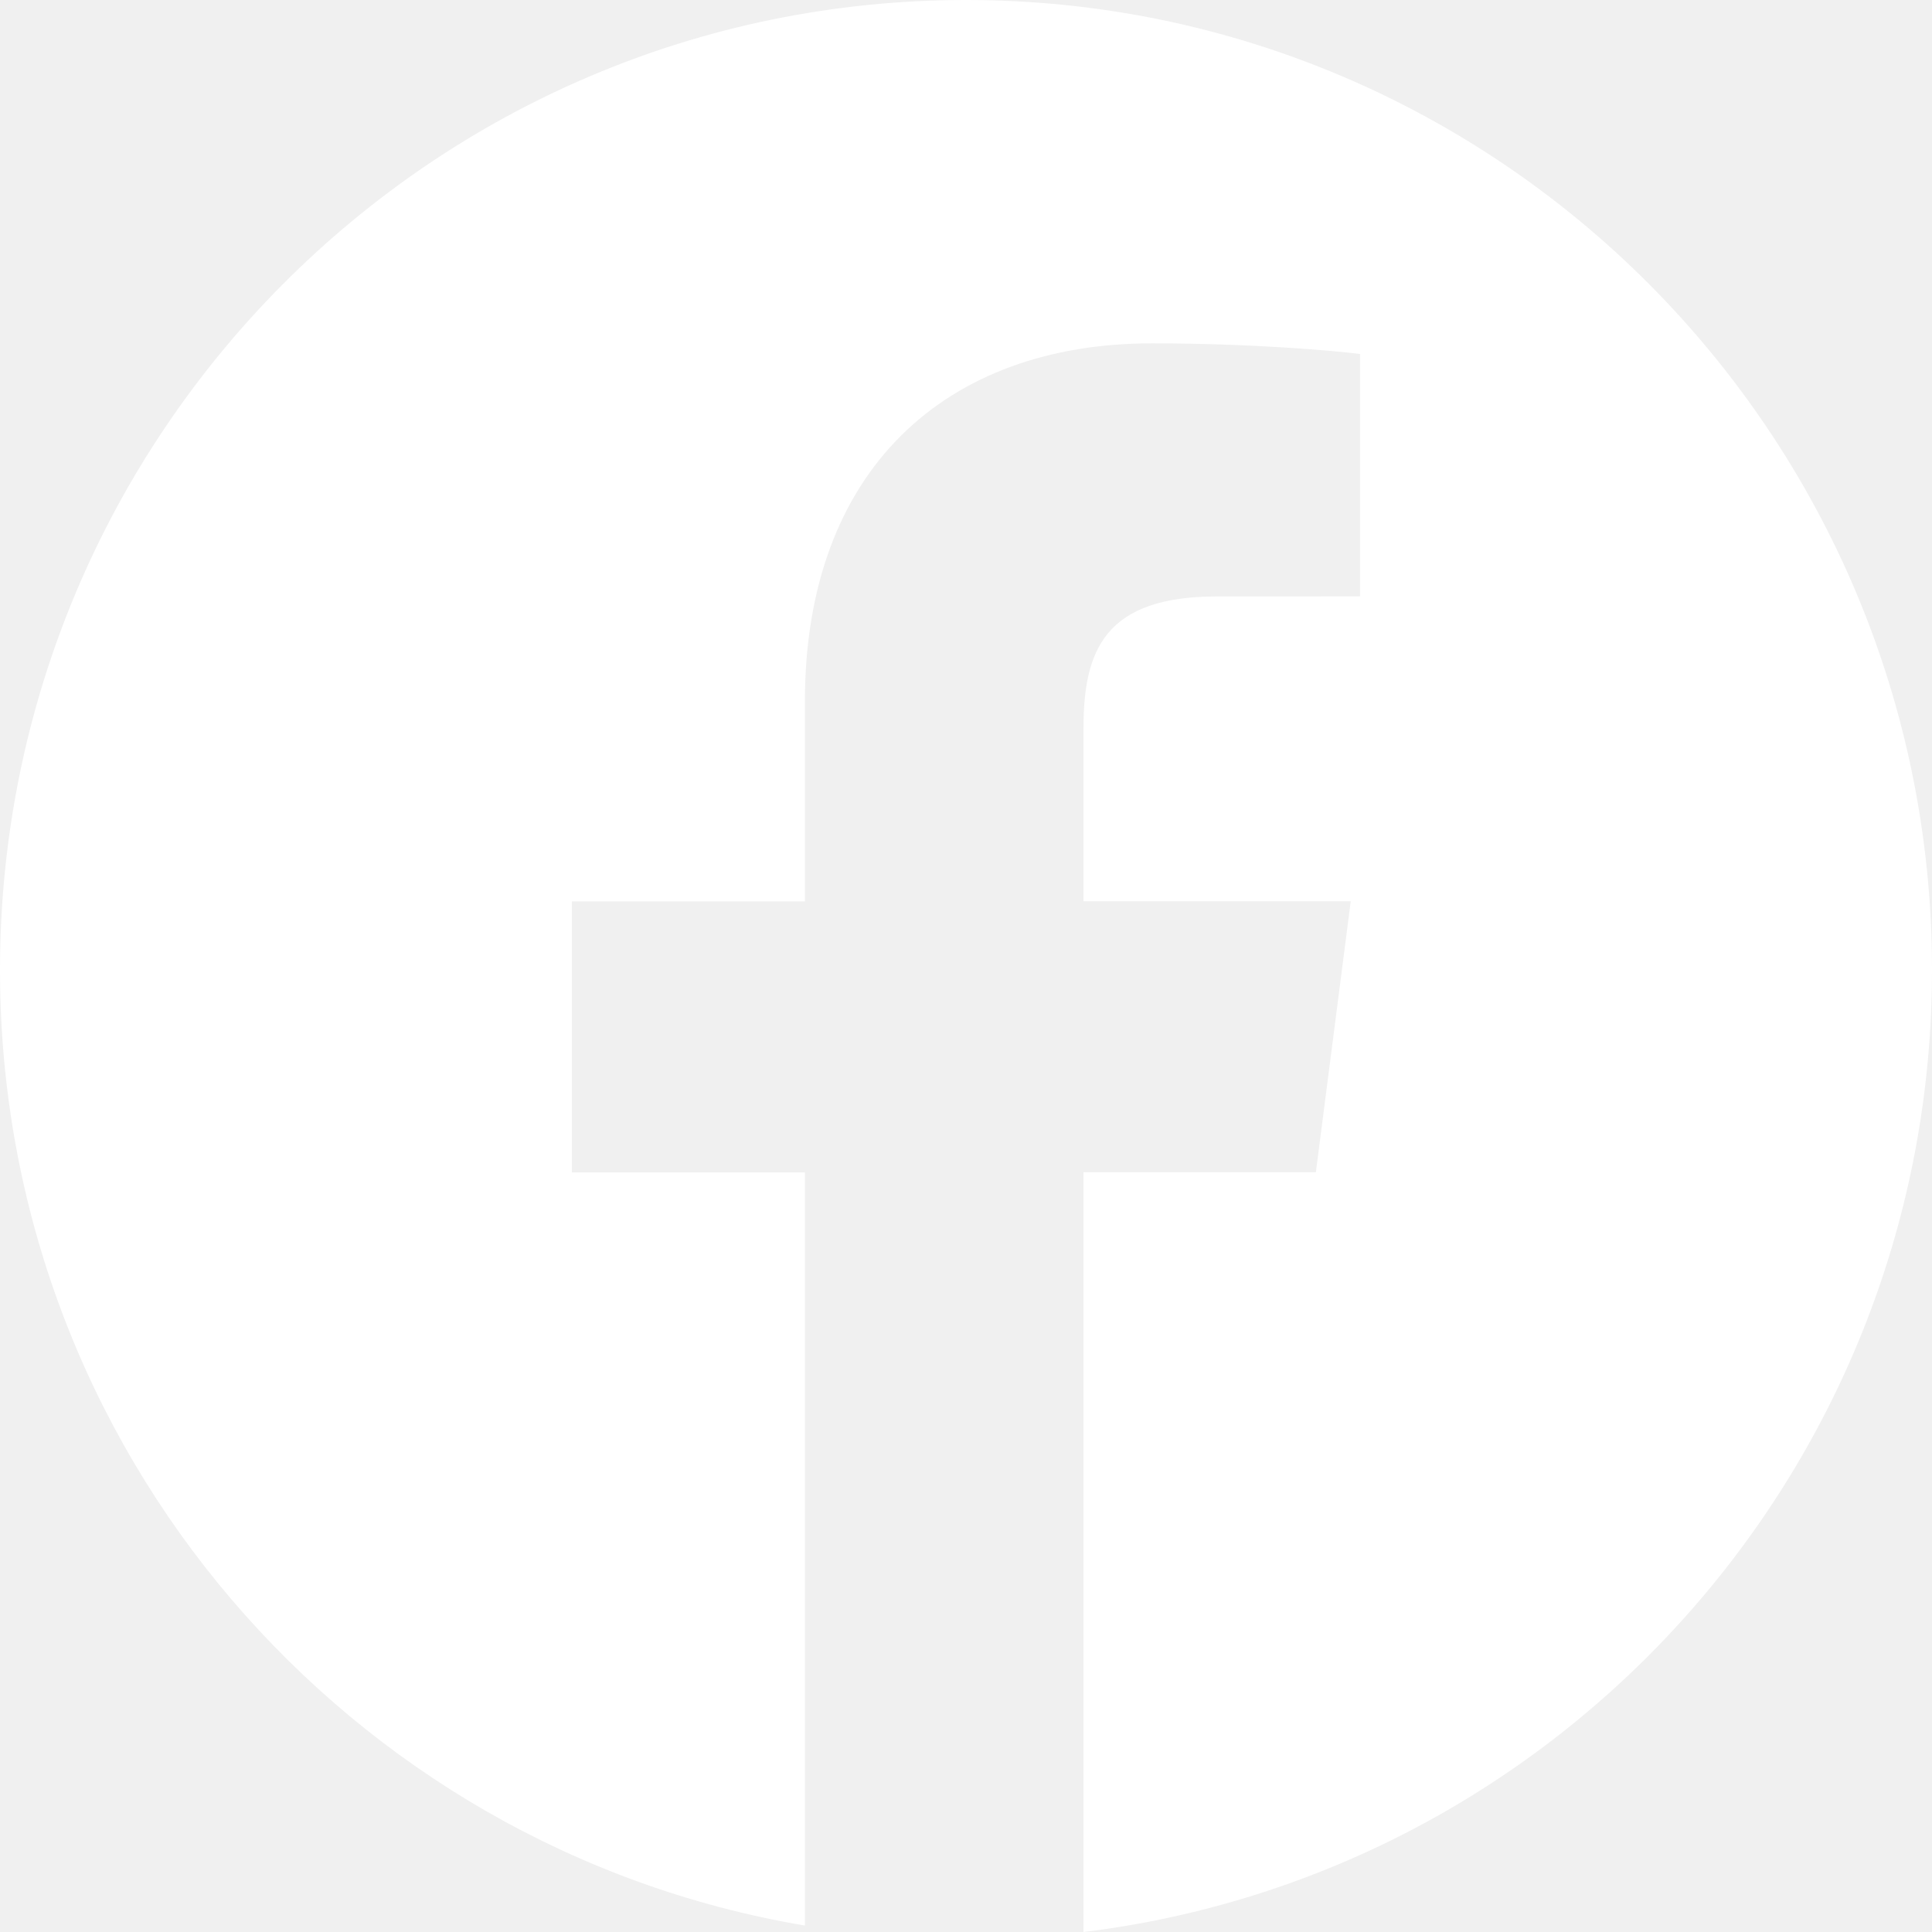
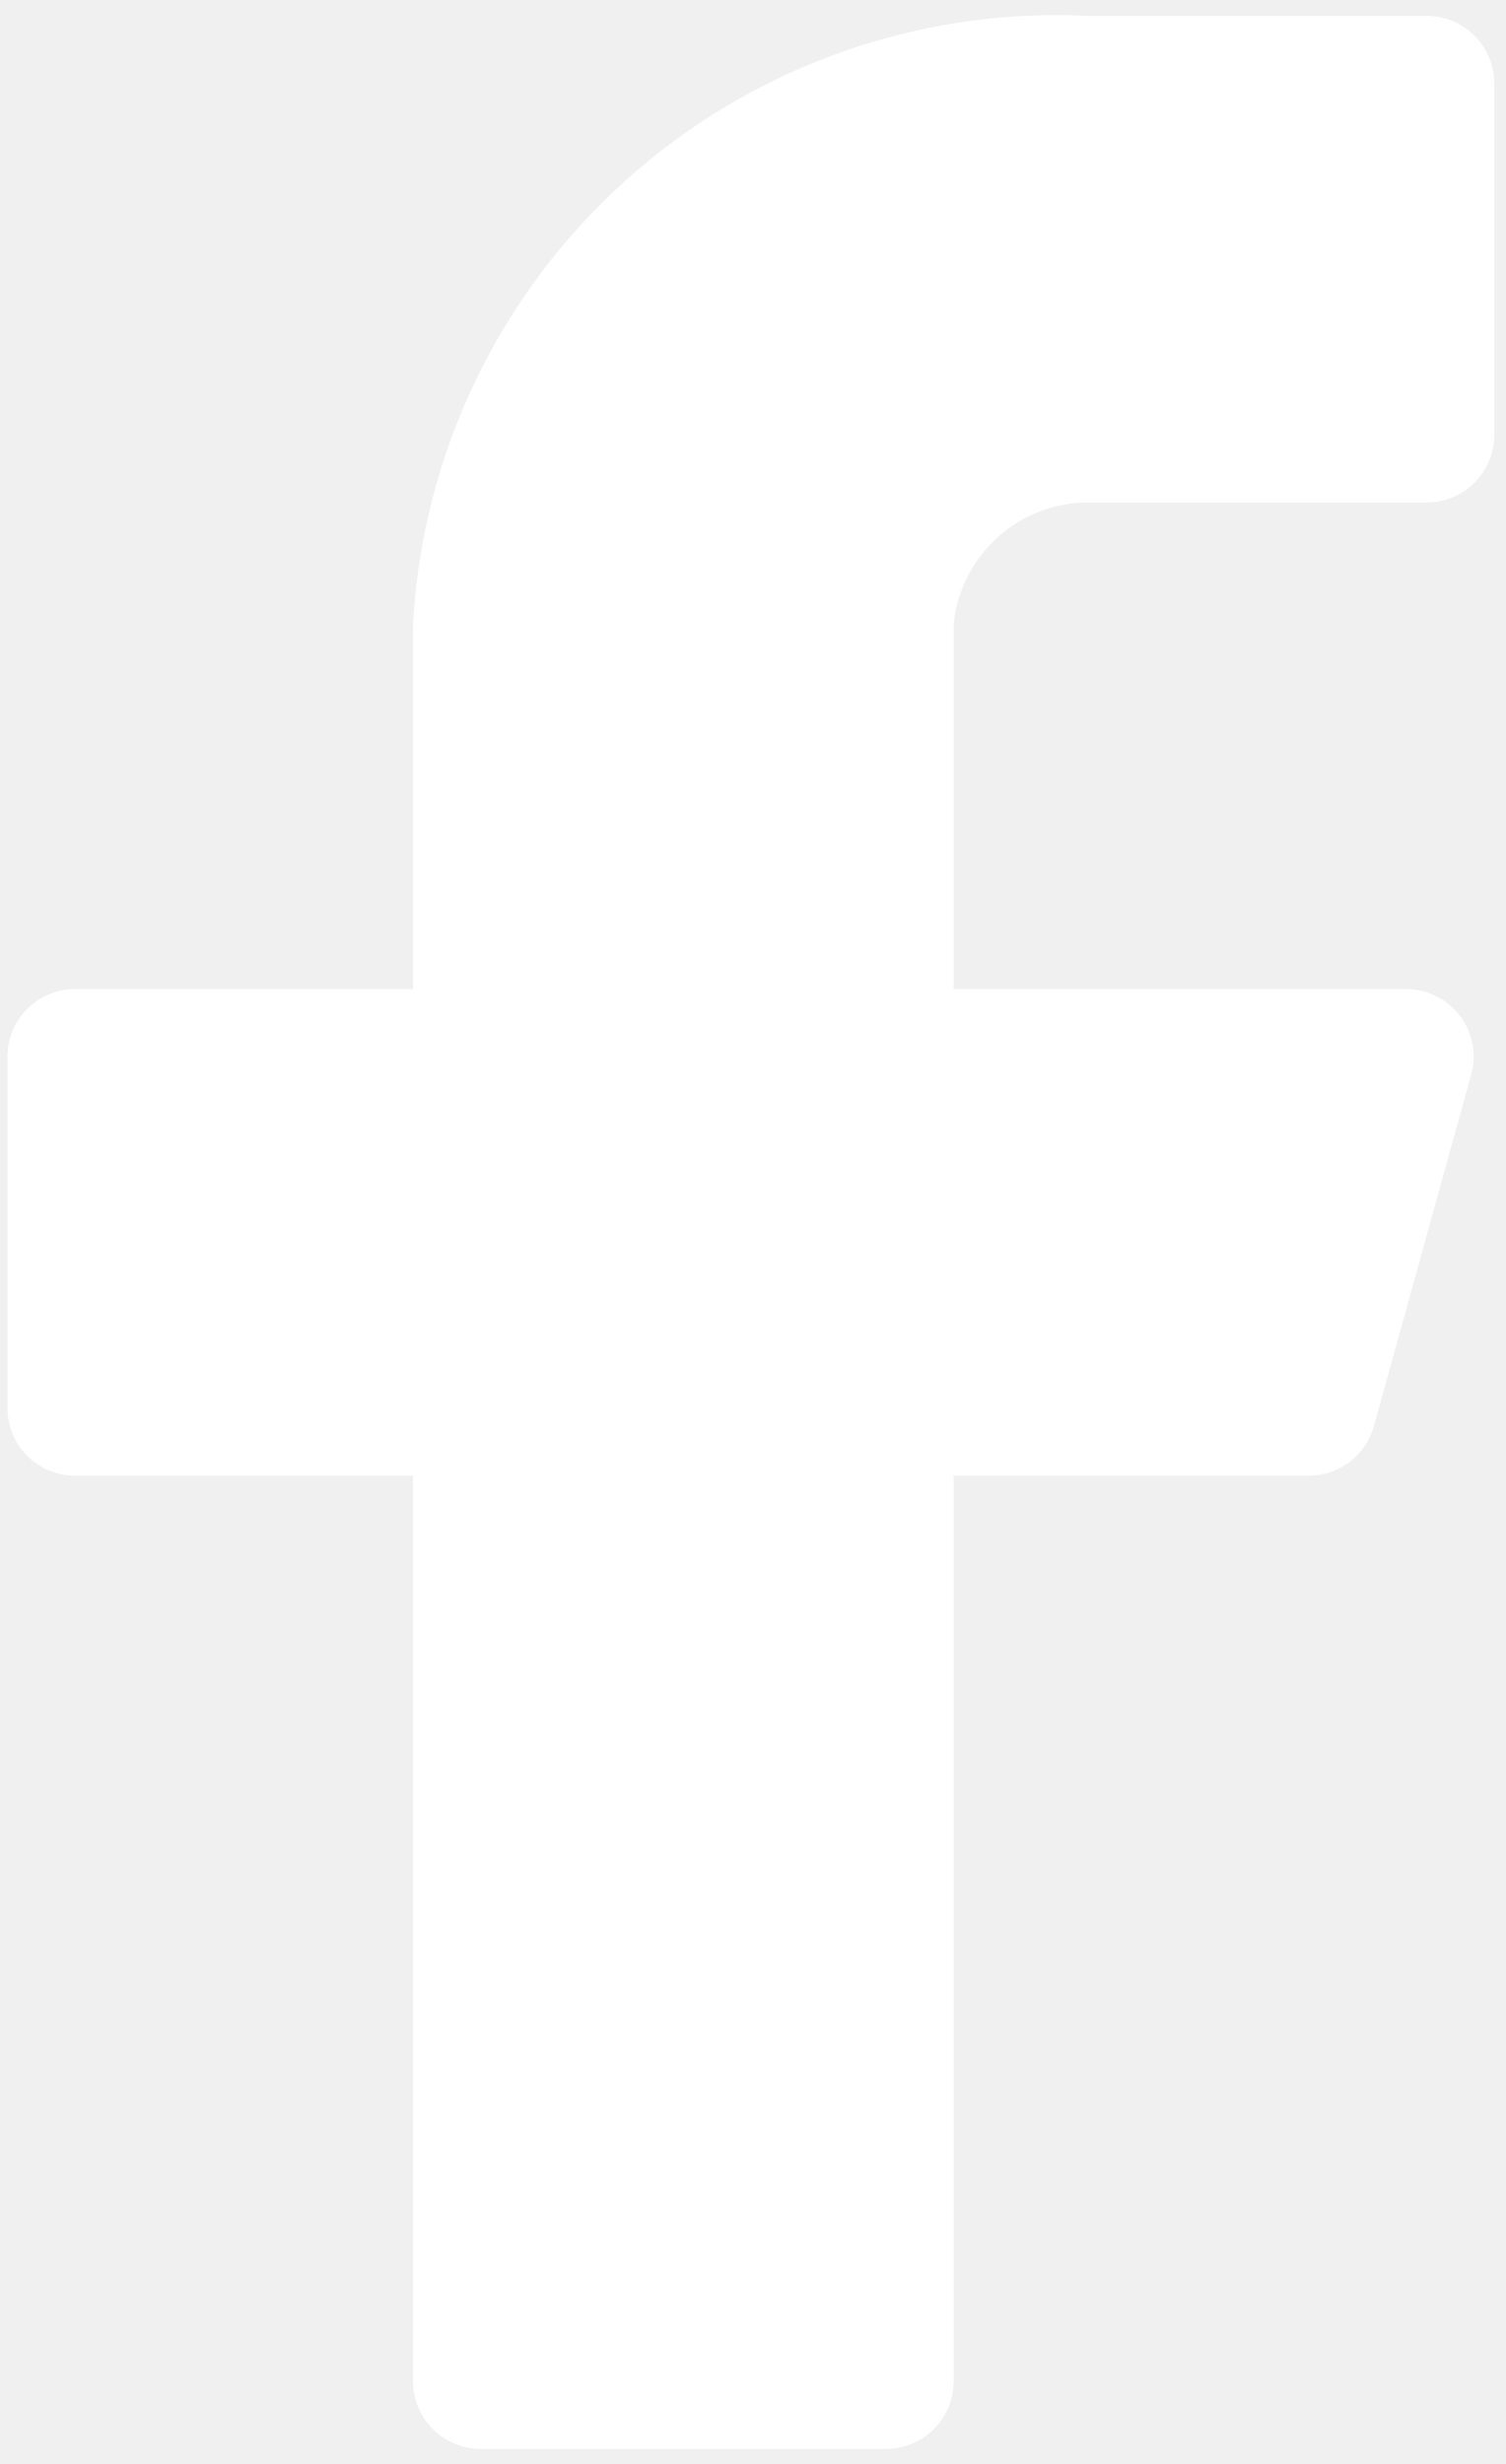
- <svg xmlns="http://www.w3.org/2000/svg" width="21" height="21" viewBox="0 0 21 21" fill="none">
-   <path d="M10.5 0C4.701 0 0 4.721 0 10.544C0 15.767 3.785 20.092 8.749 20.93V12.744H6.216V9.798H8.749V7.626C8.749 5.106 10.282 3.732 12.521 3.732C13.593 3.732 14.515 3.812 14.783 3.848V6.482L13.229 6.483C12.012 6.483 11.777 7.064 11.777 7.916V9.796H14.682L14.303 12.742H11.777V21C16.972 20.365 21 15.93 21 10.541C21 4.721 16.299 0 10.5 0Z" fill="white" />
+ <svg xmlns="http://www.w3.org/2000/svg" width="22" height="36" viewBox="0 0 22 36" fill="none">
+   <path d="M21.832 1.22C21.832 0.958 21.728 0.707 21.543 0.522C21.358 0.336 21.107 0.232 20.845 0.232H15.908C13.422 0.109 10.988 0.974 9.138 2.639C7.287 4.304 6.172 6.634 6.034 9.119V14.451H1.097C0.835 14.451 0.584 14.555 0.399 14.74C0.213 14.925 0.109 15.176 0.109 15.438V20.573C0.109 20.835 0.213 21.086 0.399 21.271C0.584 21.456 0.835 21.56 1.097 21.56H6.034V34.791C6.034 35.053 6.138 35.304 6.323 35.489C6.508 35.675 6.759 35.779 7.021 35.779H12.945C13.207 35.779 13.459 35.675 13.644 35.489C13.829 35.304 13.933 35.053 13.933 34.791V21.56H19.107C19.326 21.563 19.541 21.493 19.716 21.361C19.891 21.228 20.017 21.041 20.075 20.829L21.496 15.695C21.536 15.549 21.541 15.396 21.512 15.248C21.483 15.1 21.42 14.96 21.328 14.84C21.237 14.72 21.119 14.622 20.984 14.555C20.848 14.487 20.7 14.452 20.548 14.451H13.933V9.119C13.982 8.63 14.212 8.177 14.577 7.849C14.942 7.52 15.416 7.339 15.908 7.342H20.845C21.107 7.342 21.358 7.238 21.543 7.052C21.728 6.867 21.832 6.616 21.832 6.354V1.22Z" fill="white" />
</svg>
